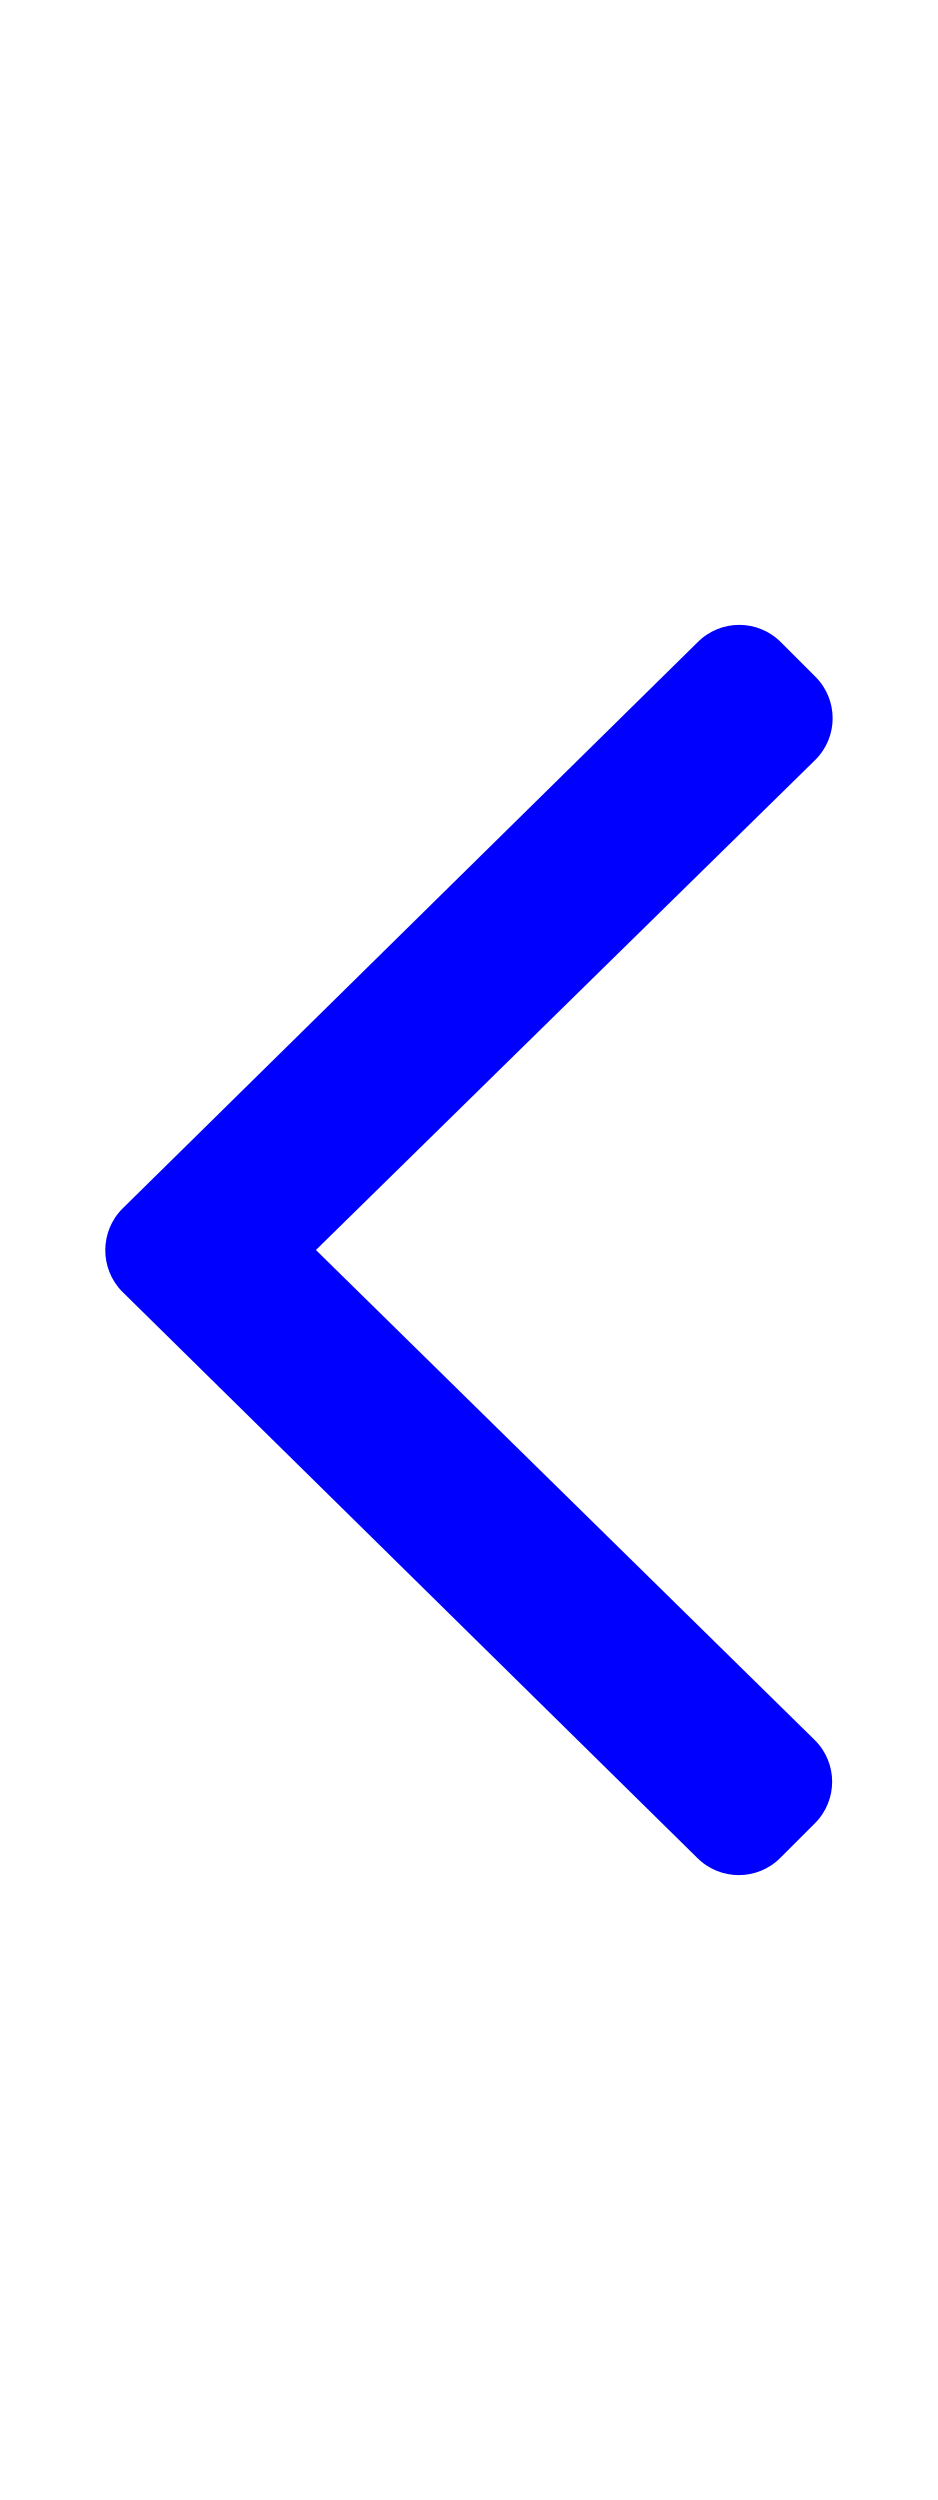
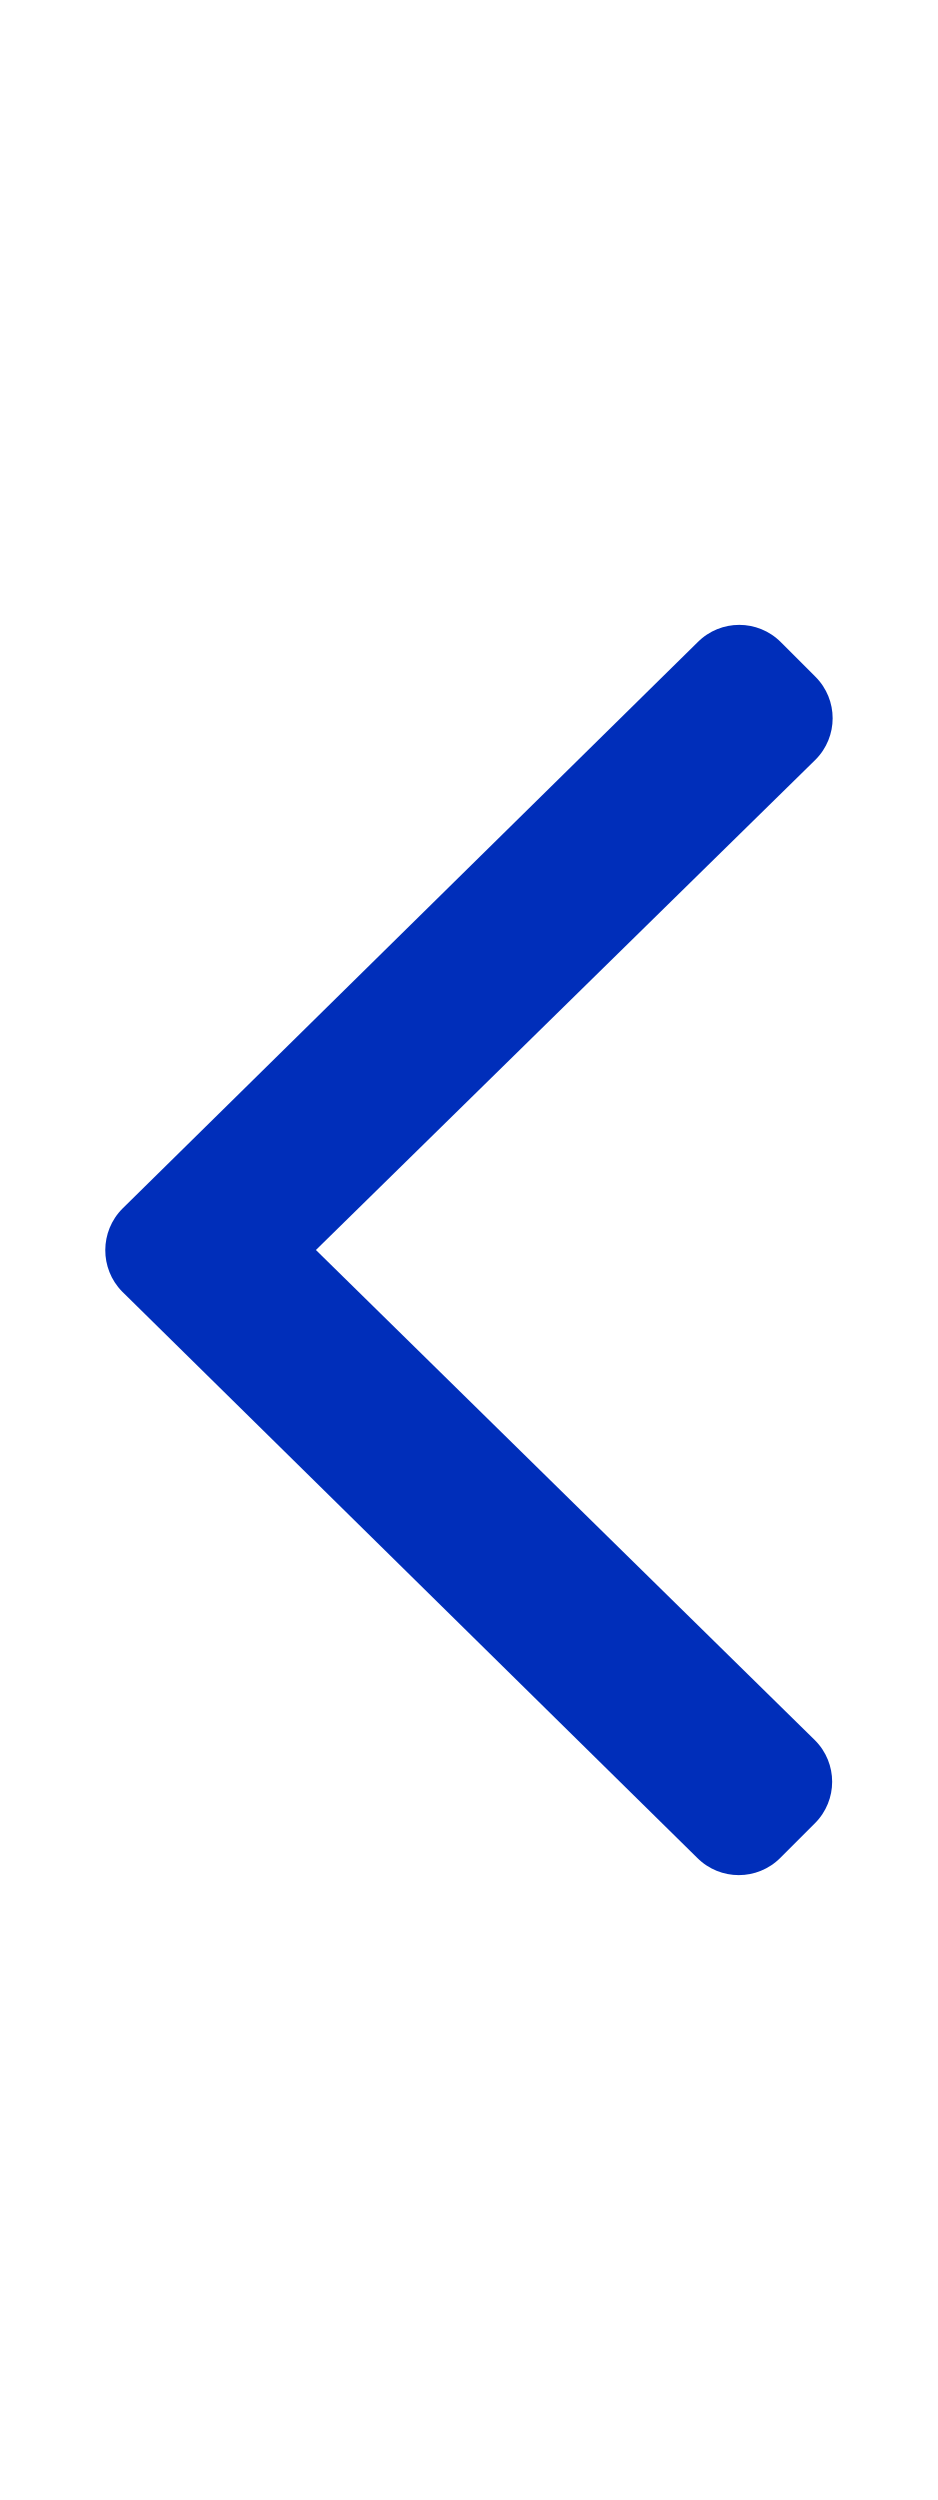
<svg xmlns="http://www.w3.org/2000/svg" viewBox="0 0 192 512">
-   <path fill="blue   " d="M25.1 247.5l117.8-116c4.7-4.7 12.3-4.7 17 0l7.1 7.1c4.7 4.7 4.7 12.3 0 17L64.7 256l102.2 100.4c4.7 4.7 4.7 12.3 0 17l-7.1 7.1c-4.7 4.7-12.3 4.7-17 0L25 264.5c-4.6-4.7-4.6-12.3.1-17z" />
+   <path fill="#002eba" d="M25.1 247.5l117.8-116c4.7-4.7 12.3-4.7 17 0l7.1 7.1c4.7 4.7 4.7 12.3 0 17L64.7 256l102.2 100.4c4.7 4.7 4.7 12.3 0 17l-7.1 7.1c-4.7 4.7-12.3 4.7-17 0L25 264.5c-4.6-4.7-4.6-12.3.1-17z" />
</svg>
